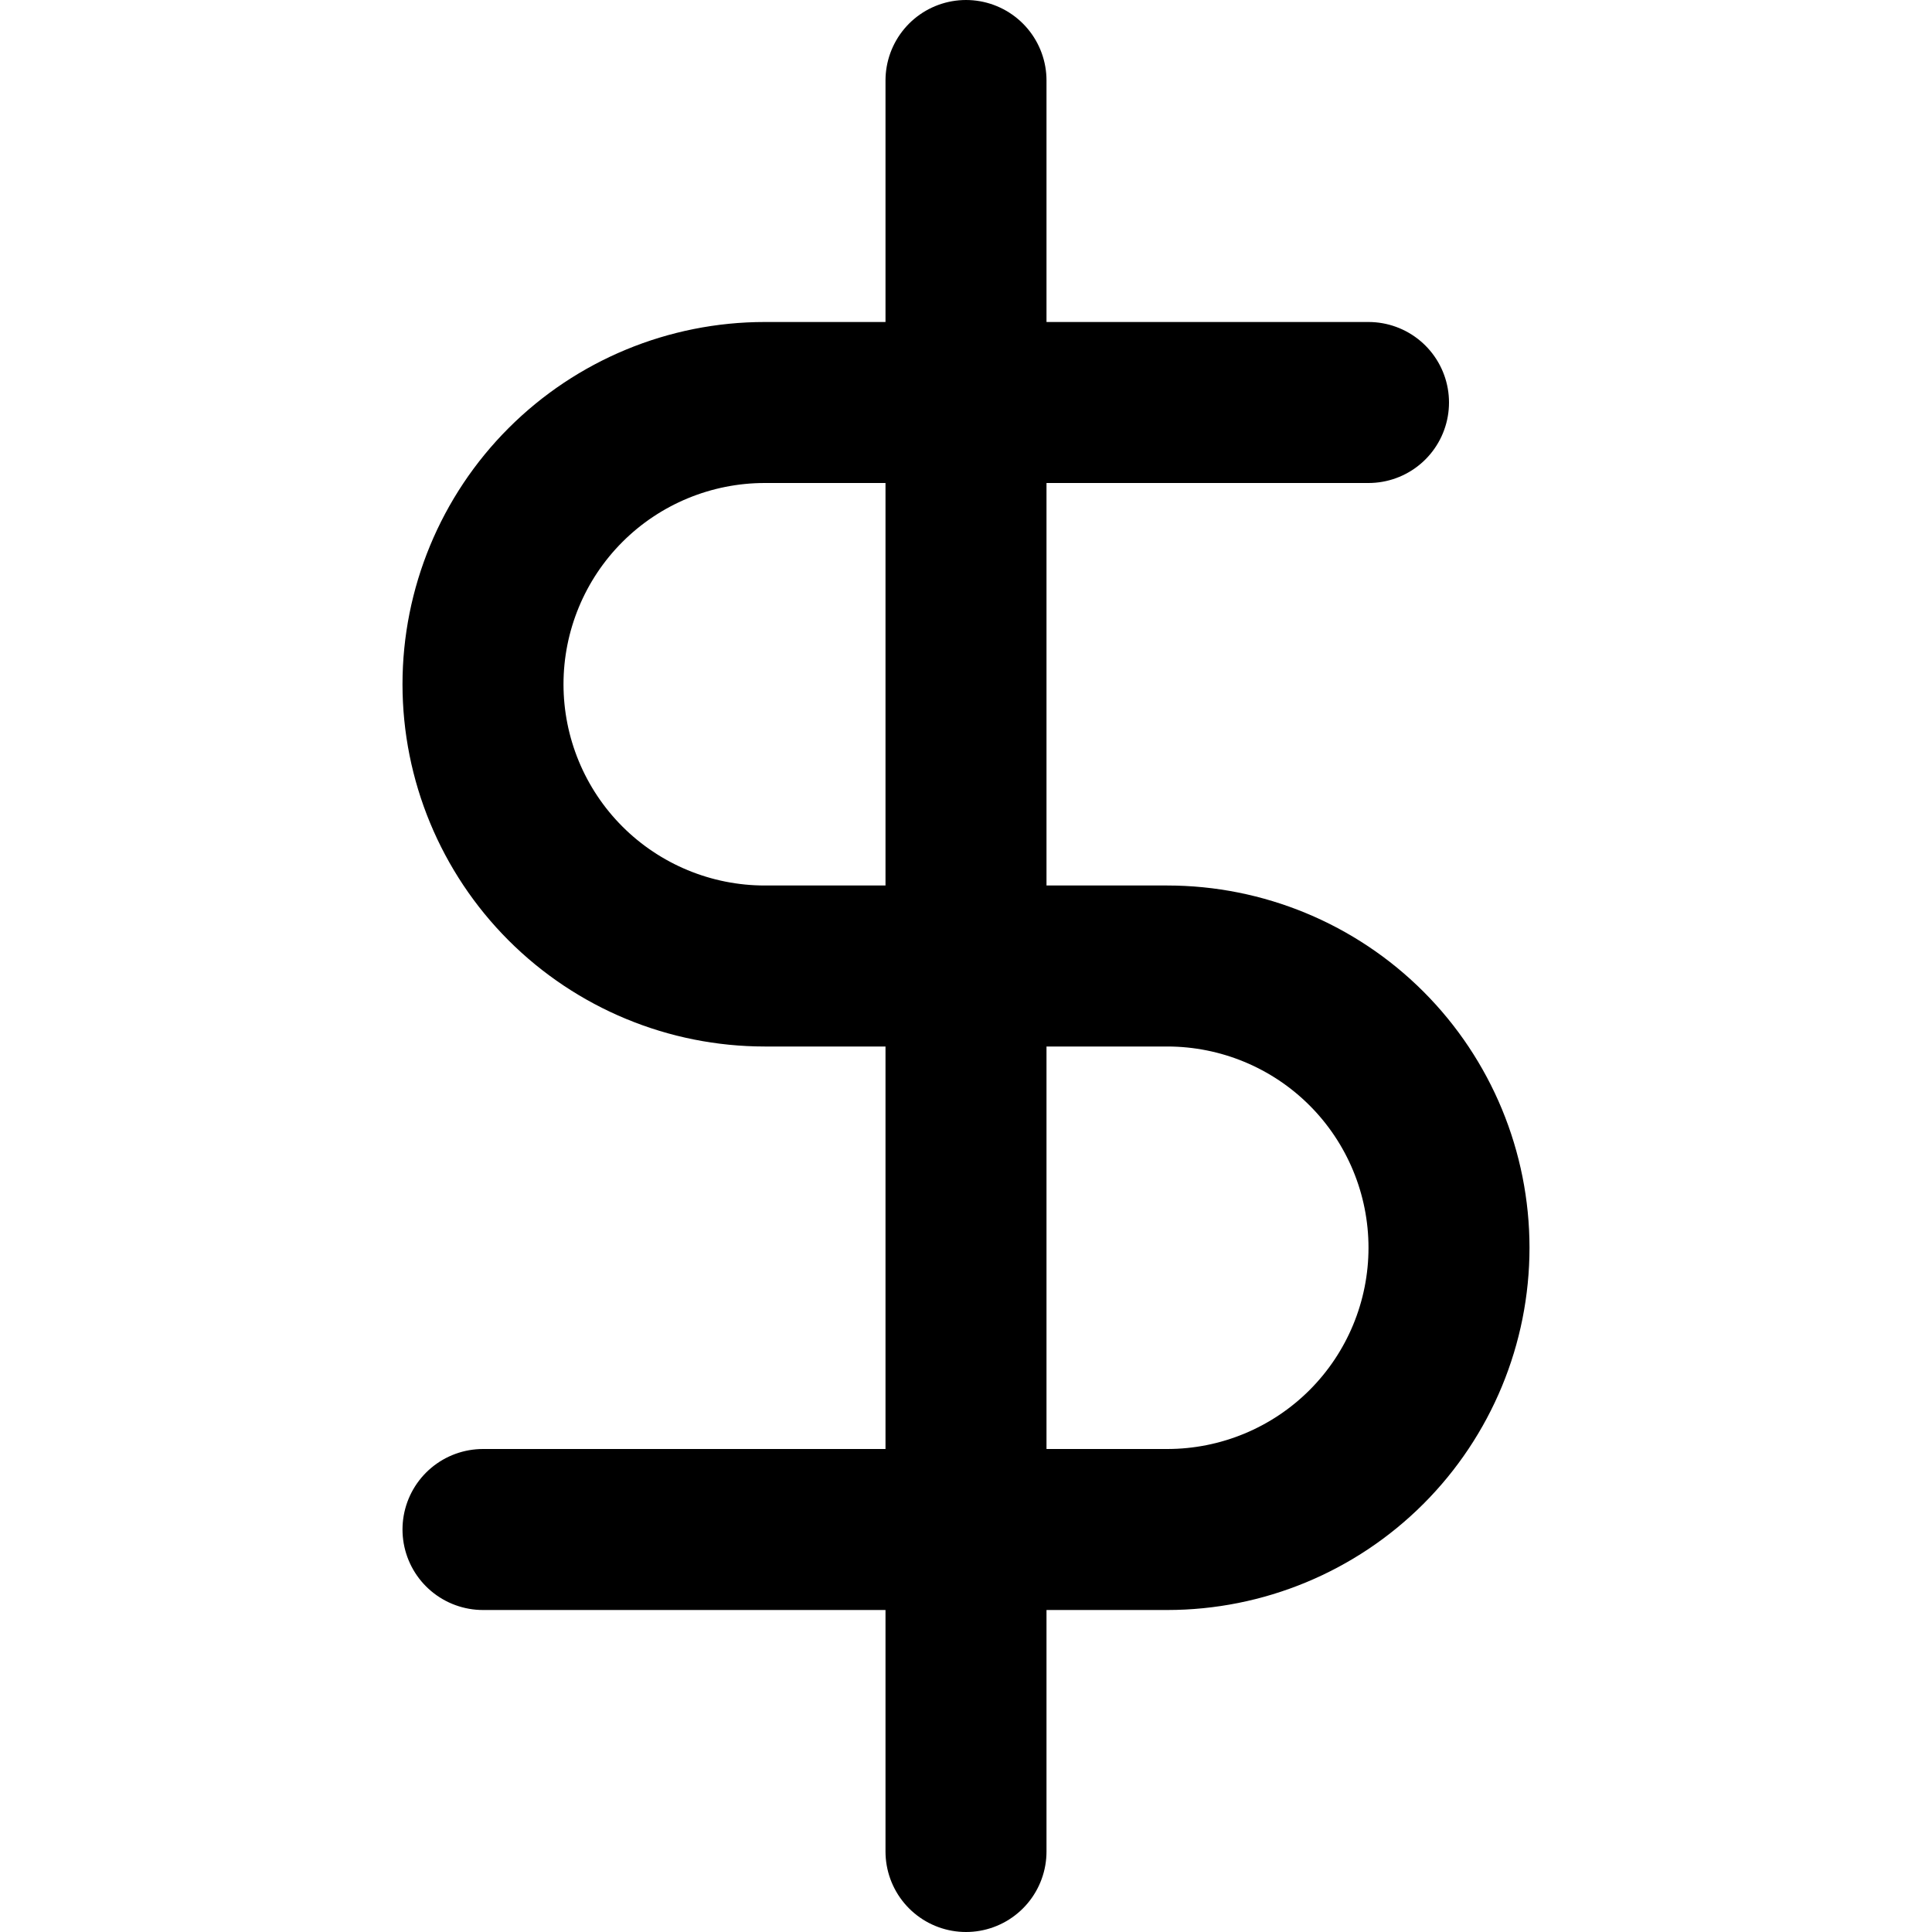
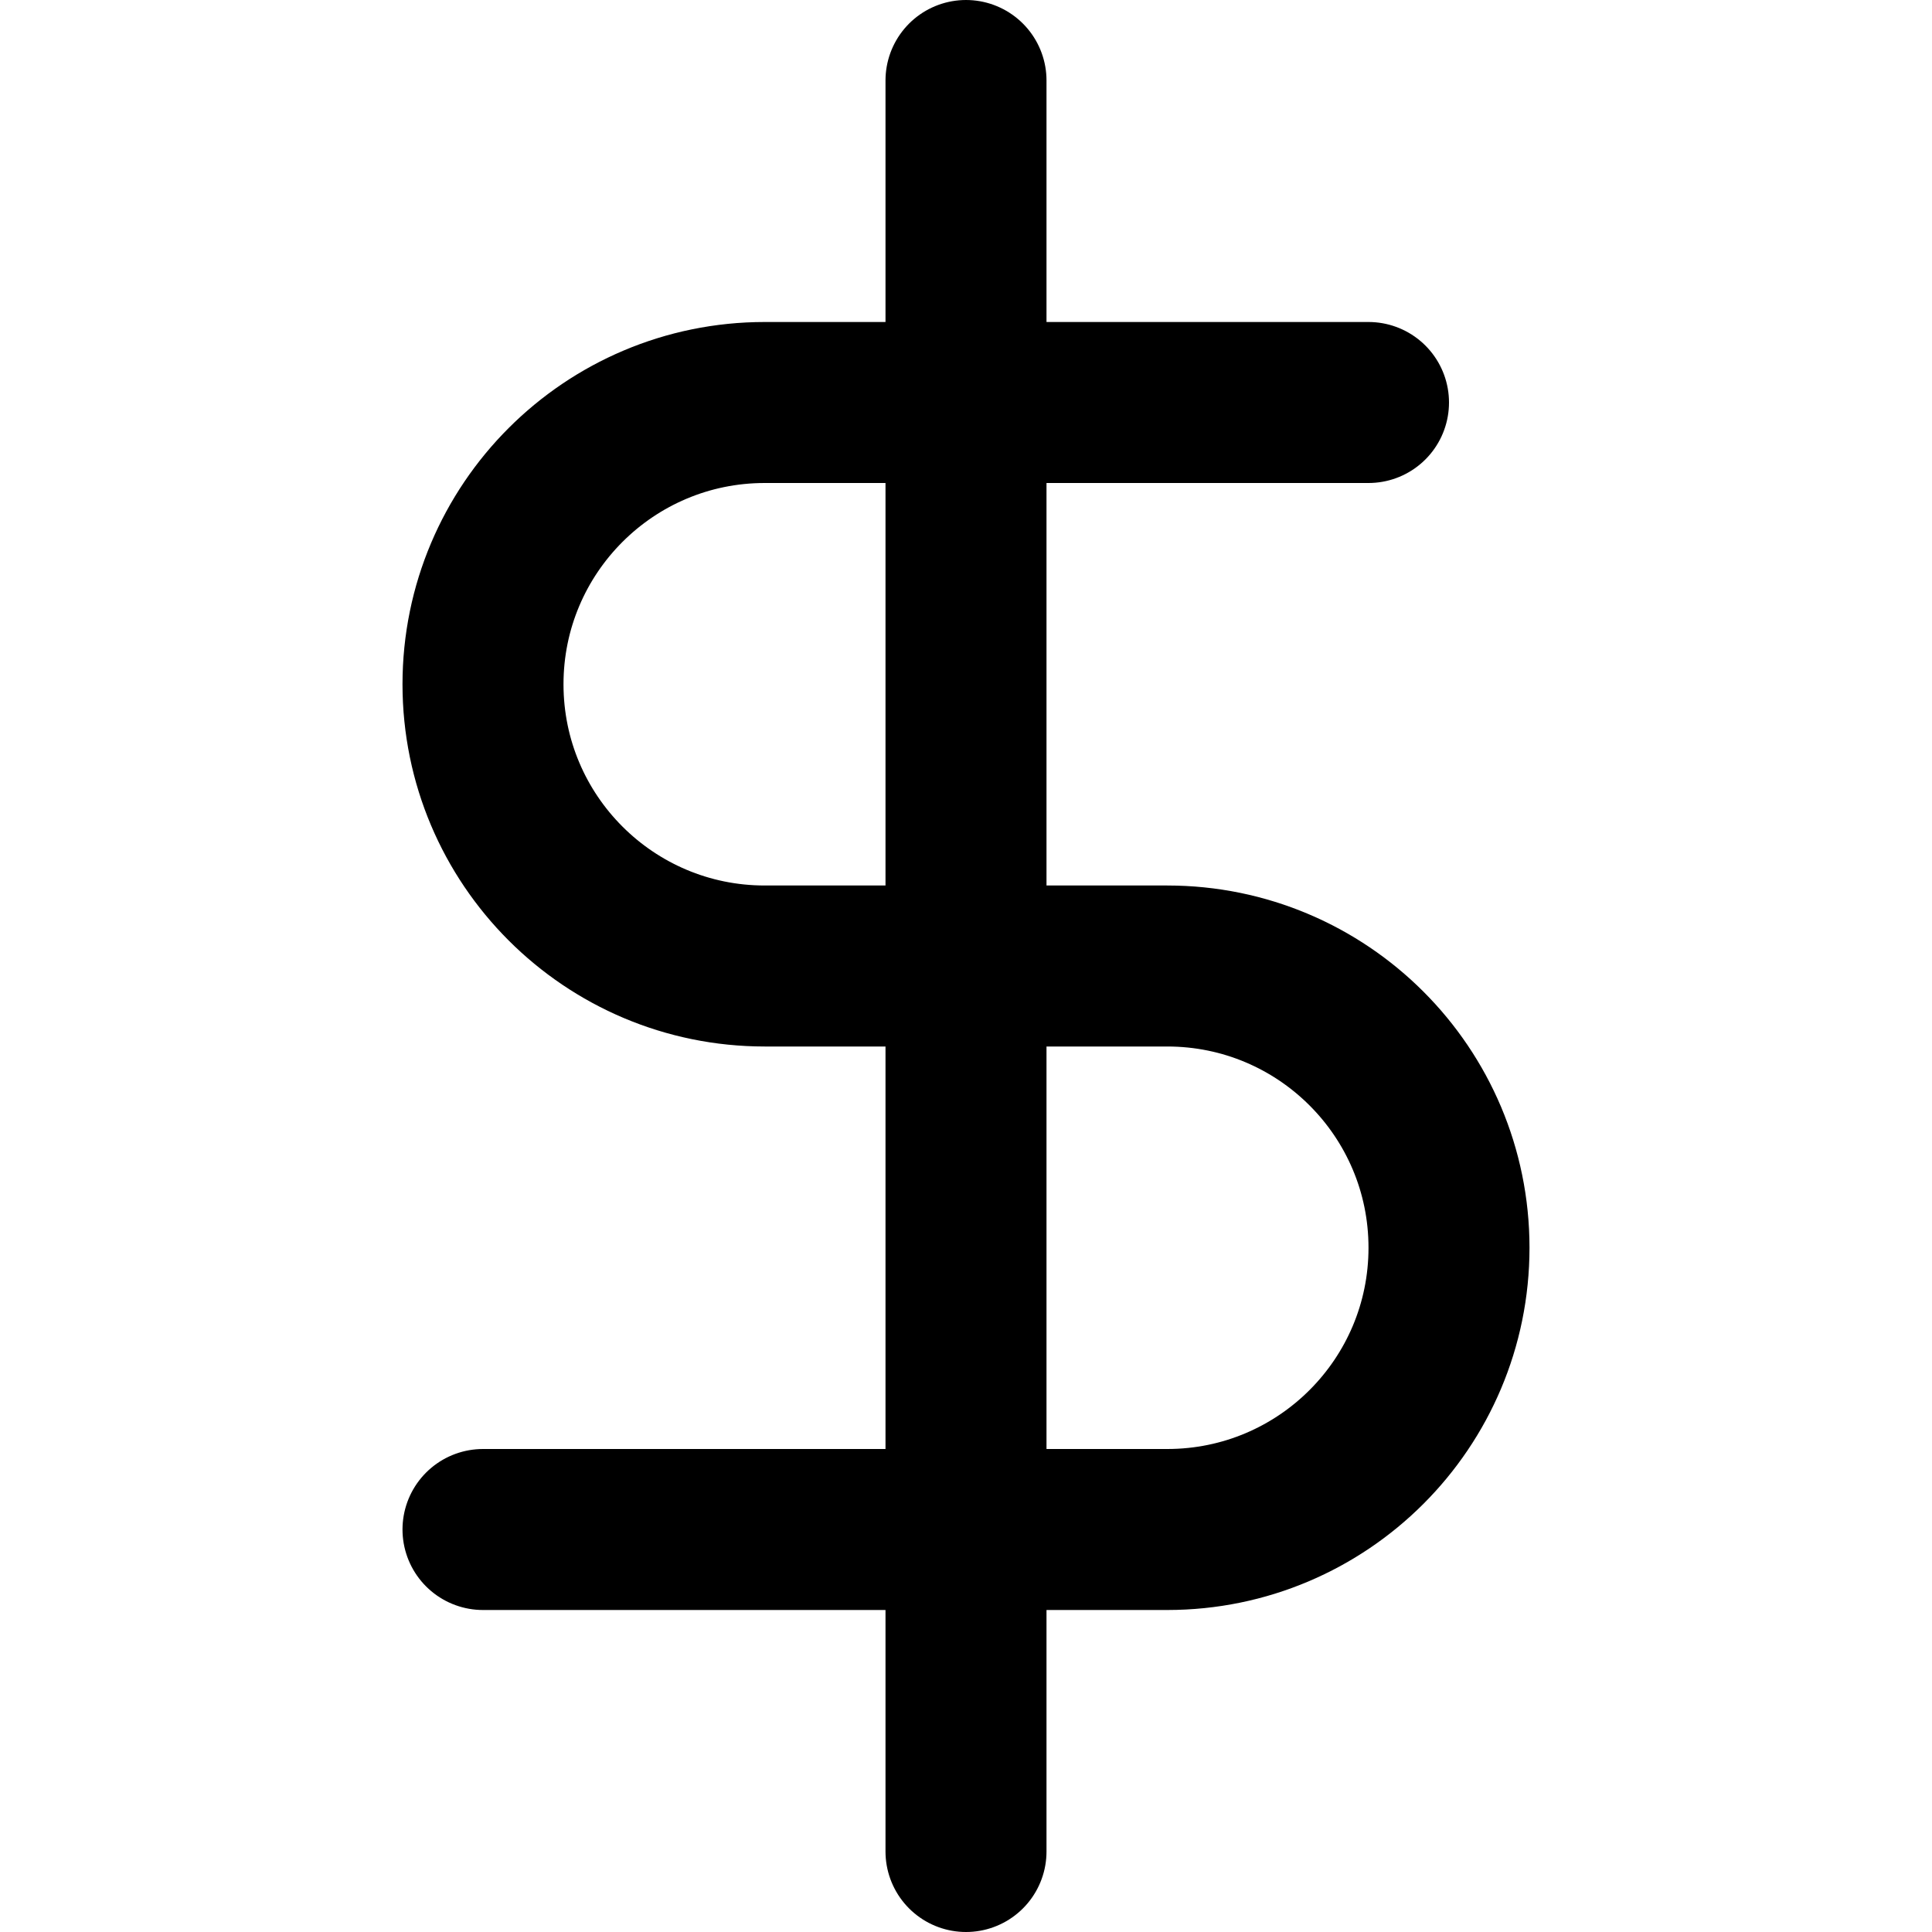
- <svg xmlns="http://www.w3.org/2000/svg" width="24" height="24" viewBox="0 0 24 24" fill="none">
-   <path d="M12 1V23" stroke="currentcolor" stroke-width="2" stroke-linecap="round" stroke-linejoin="round" />
-   <path d="M17 5H9.5C8.572 5 7.681 5.369 7.025 6.025C6.369 6.681 6 7.572 6 8.5C6 9.428 6.369 10.319 7.025 10.975C7.681 11.631 8.572 12 9.5 12H14.5C15.428 12 16.319 12.369 16.975 13.025C17.631 13.681 18 14.572 18 15.5C18 16.428 17.631 17.319 16.975 17.975C16.319 18.631 15.428 19 14.5 19H6" stroke="currentcolor" stroke-width="2" stroke-linecap="round" stroke-linejoin="round" />
+ <svg xmlns="http://www.w3.org/2000/svg" viewBox="0 0 24 24" fill="none" stroke="currentcolor">
+   <path d="M12 1v22" stroke-width="2" stroke-linecap="round" stroke-linejoin="round" />
+   <path d="M17 5H9.5a3.5 3.5 0 1 0 0 7h5a3.5 3.5 0 1 1 0 7H6" stroke-width="2" stroke-linecap="round" stroke-linejoin="round" />
</svg>
